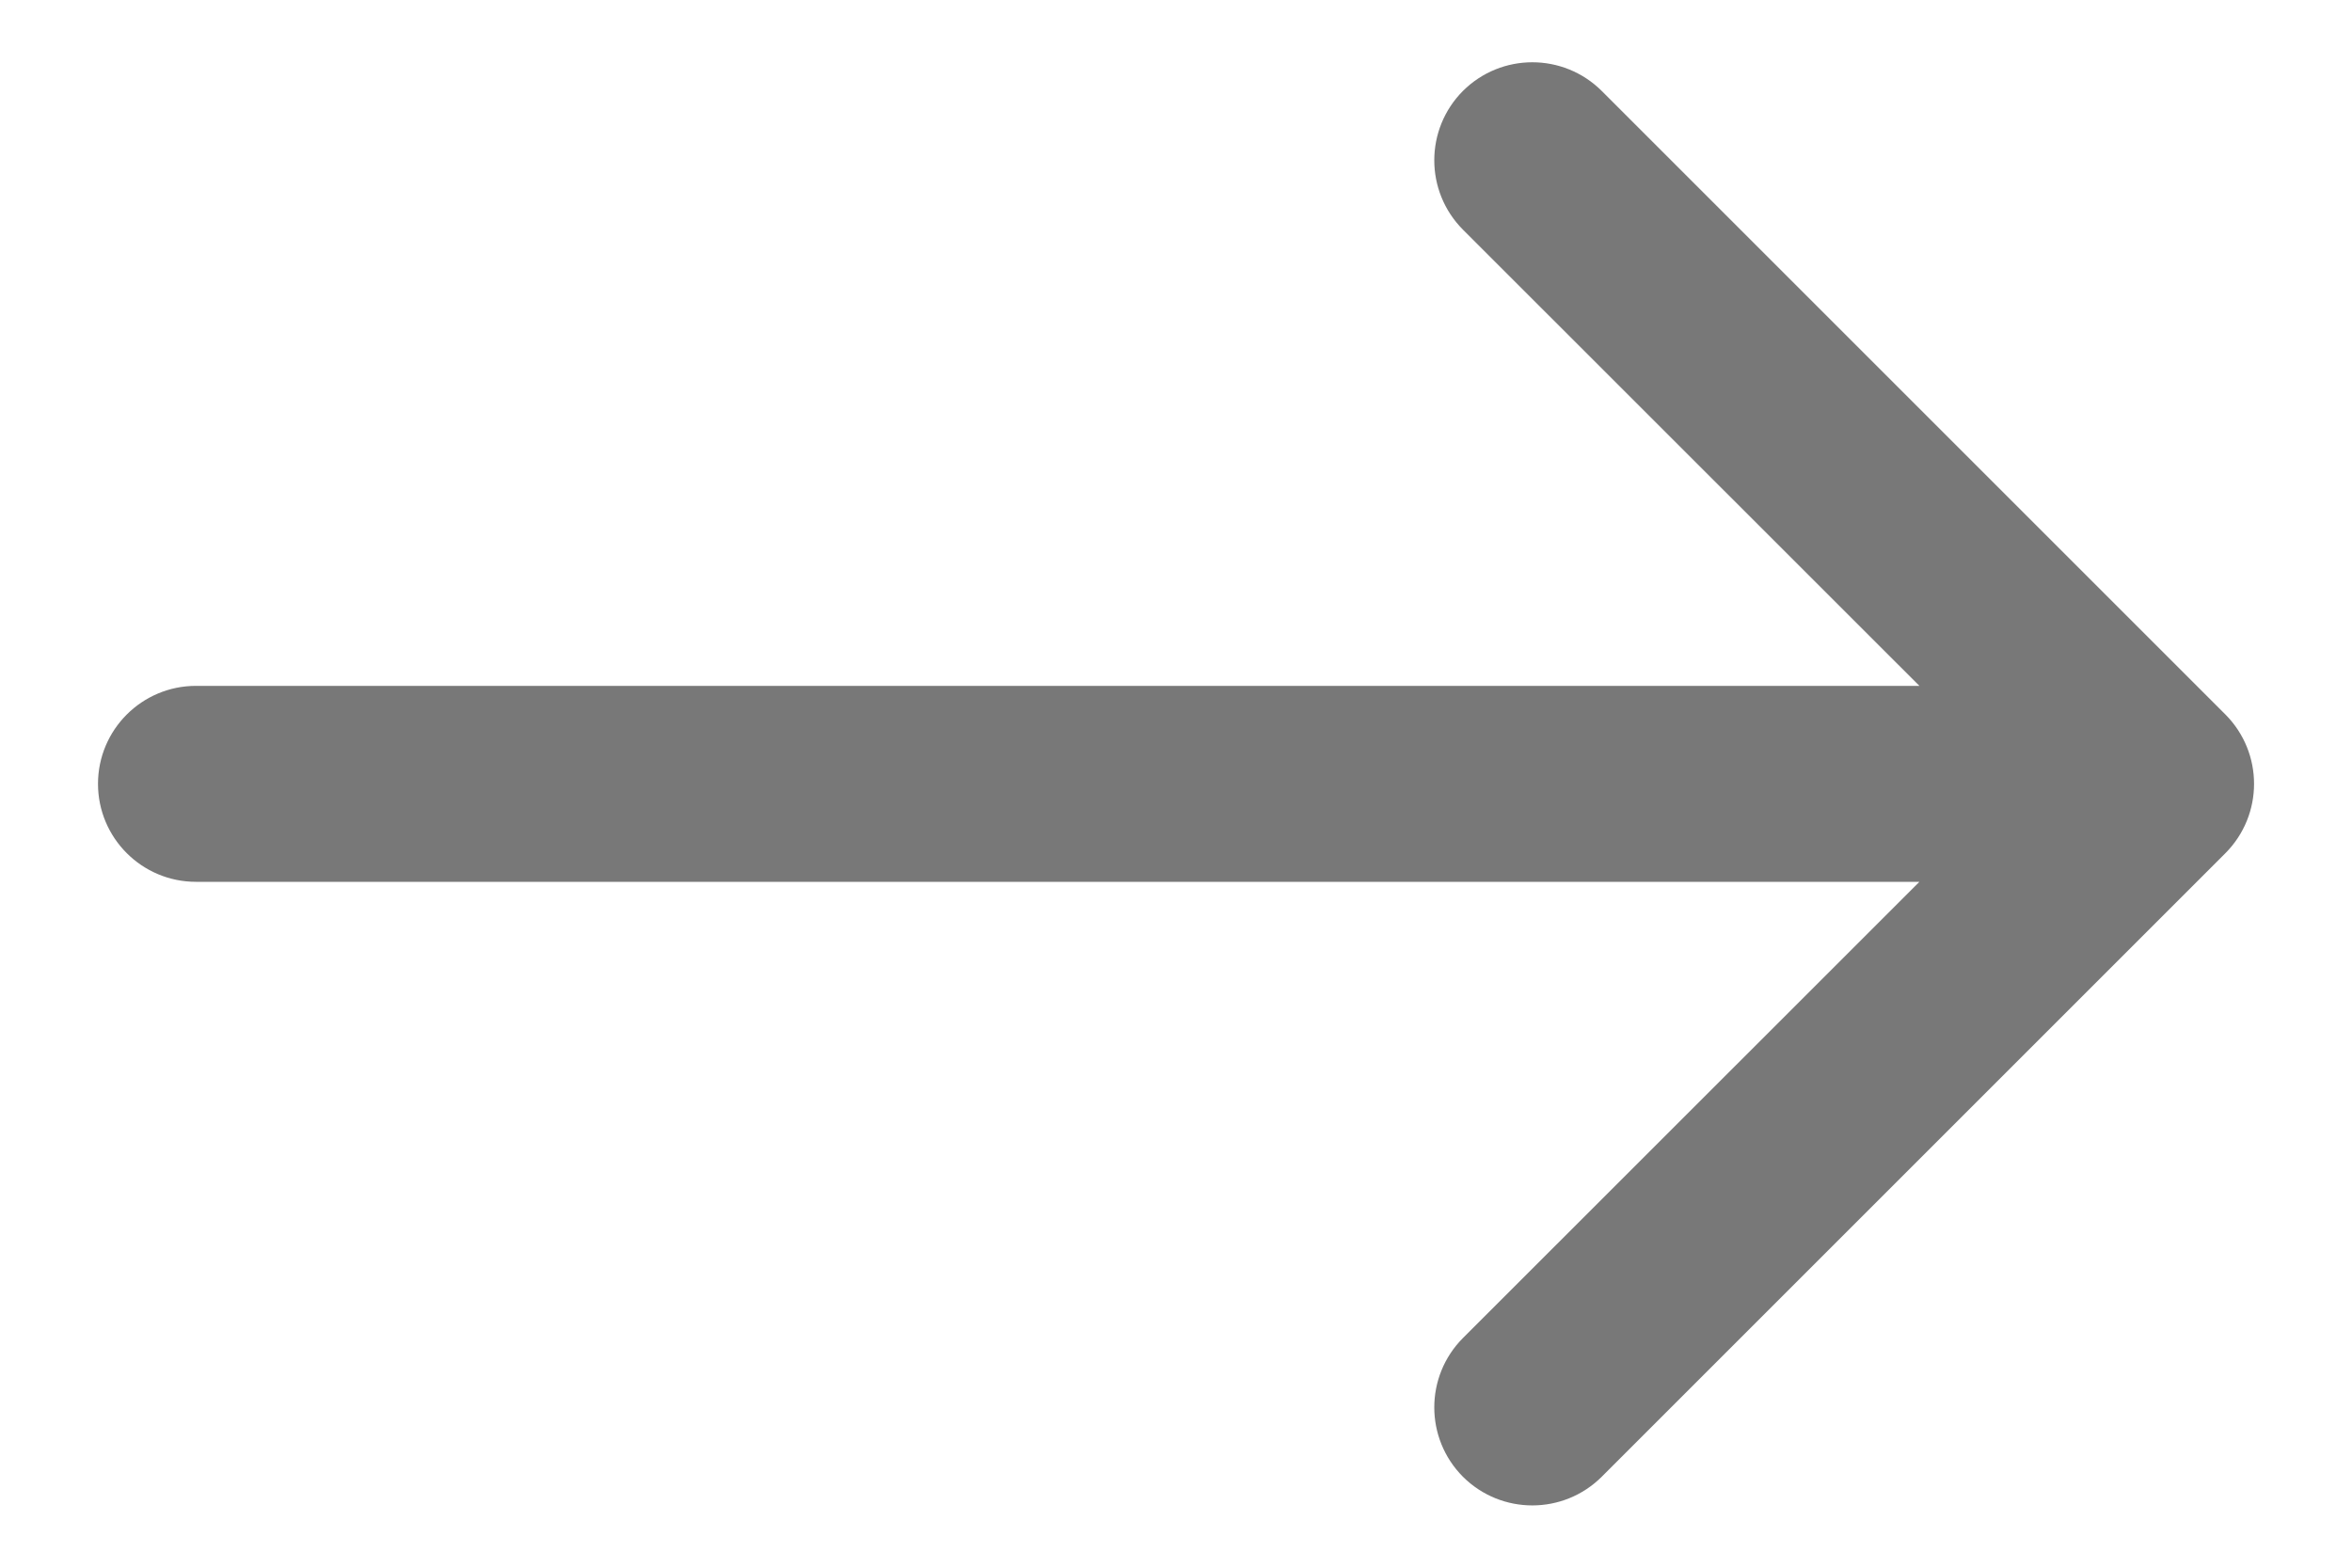
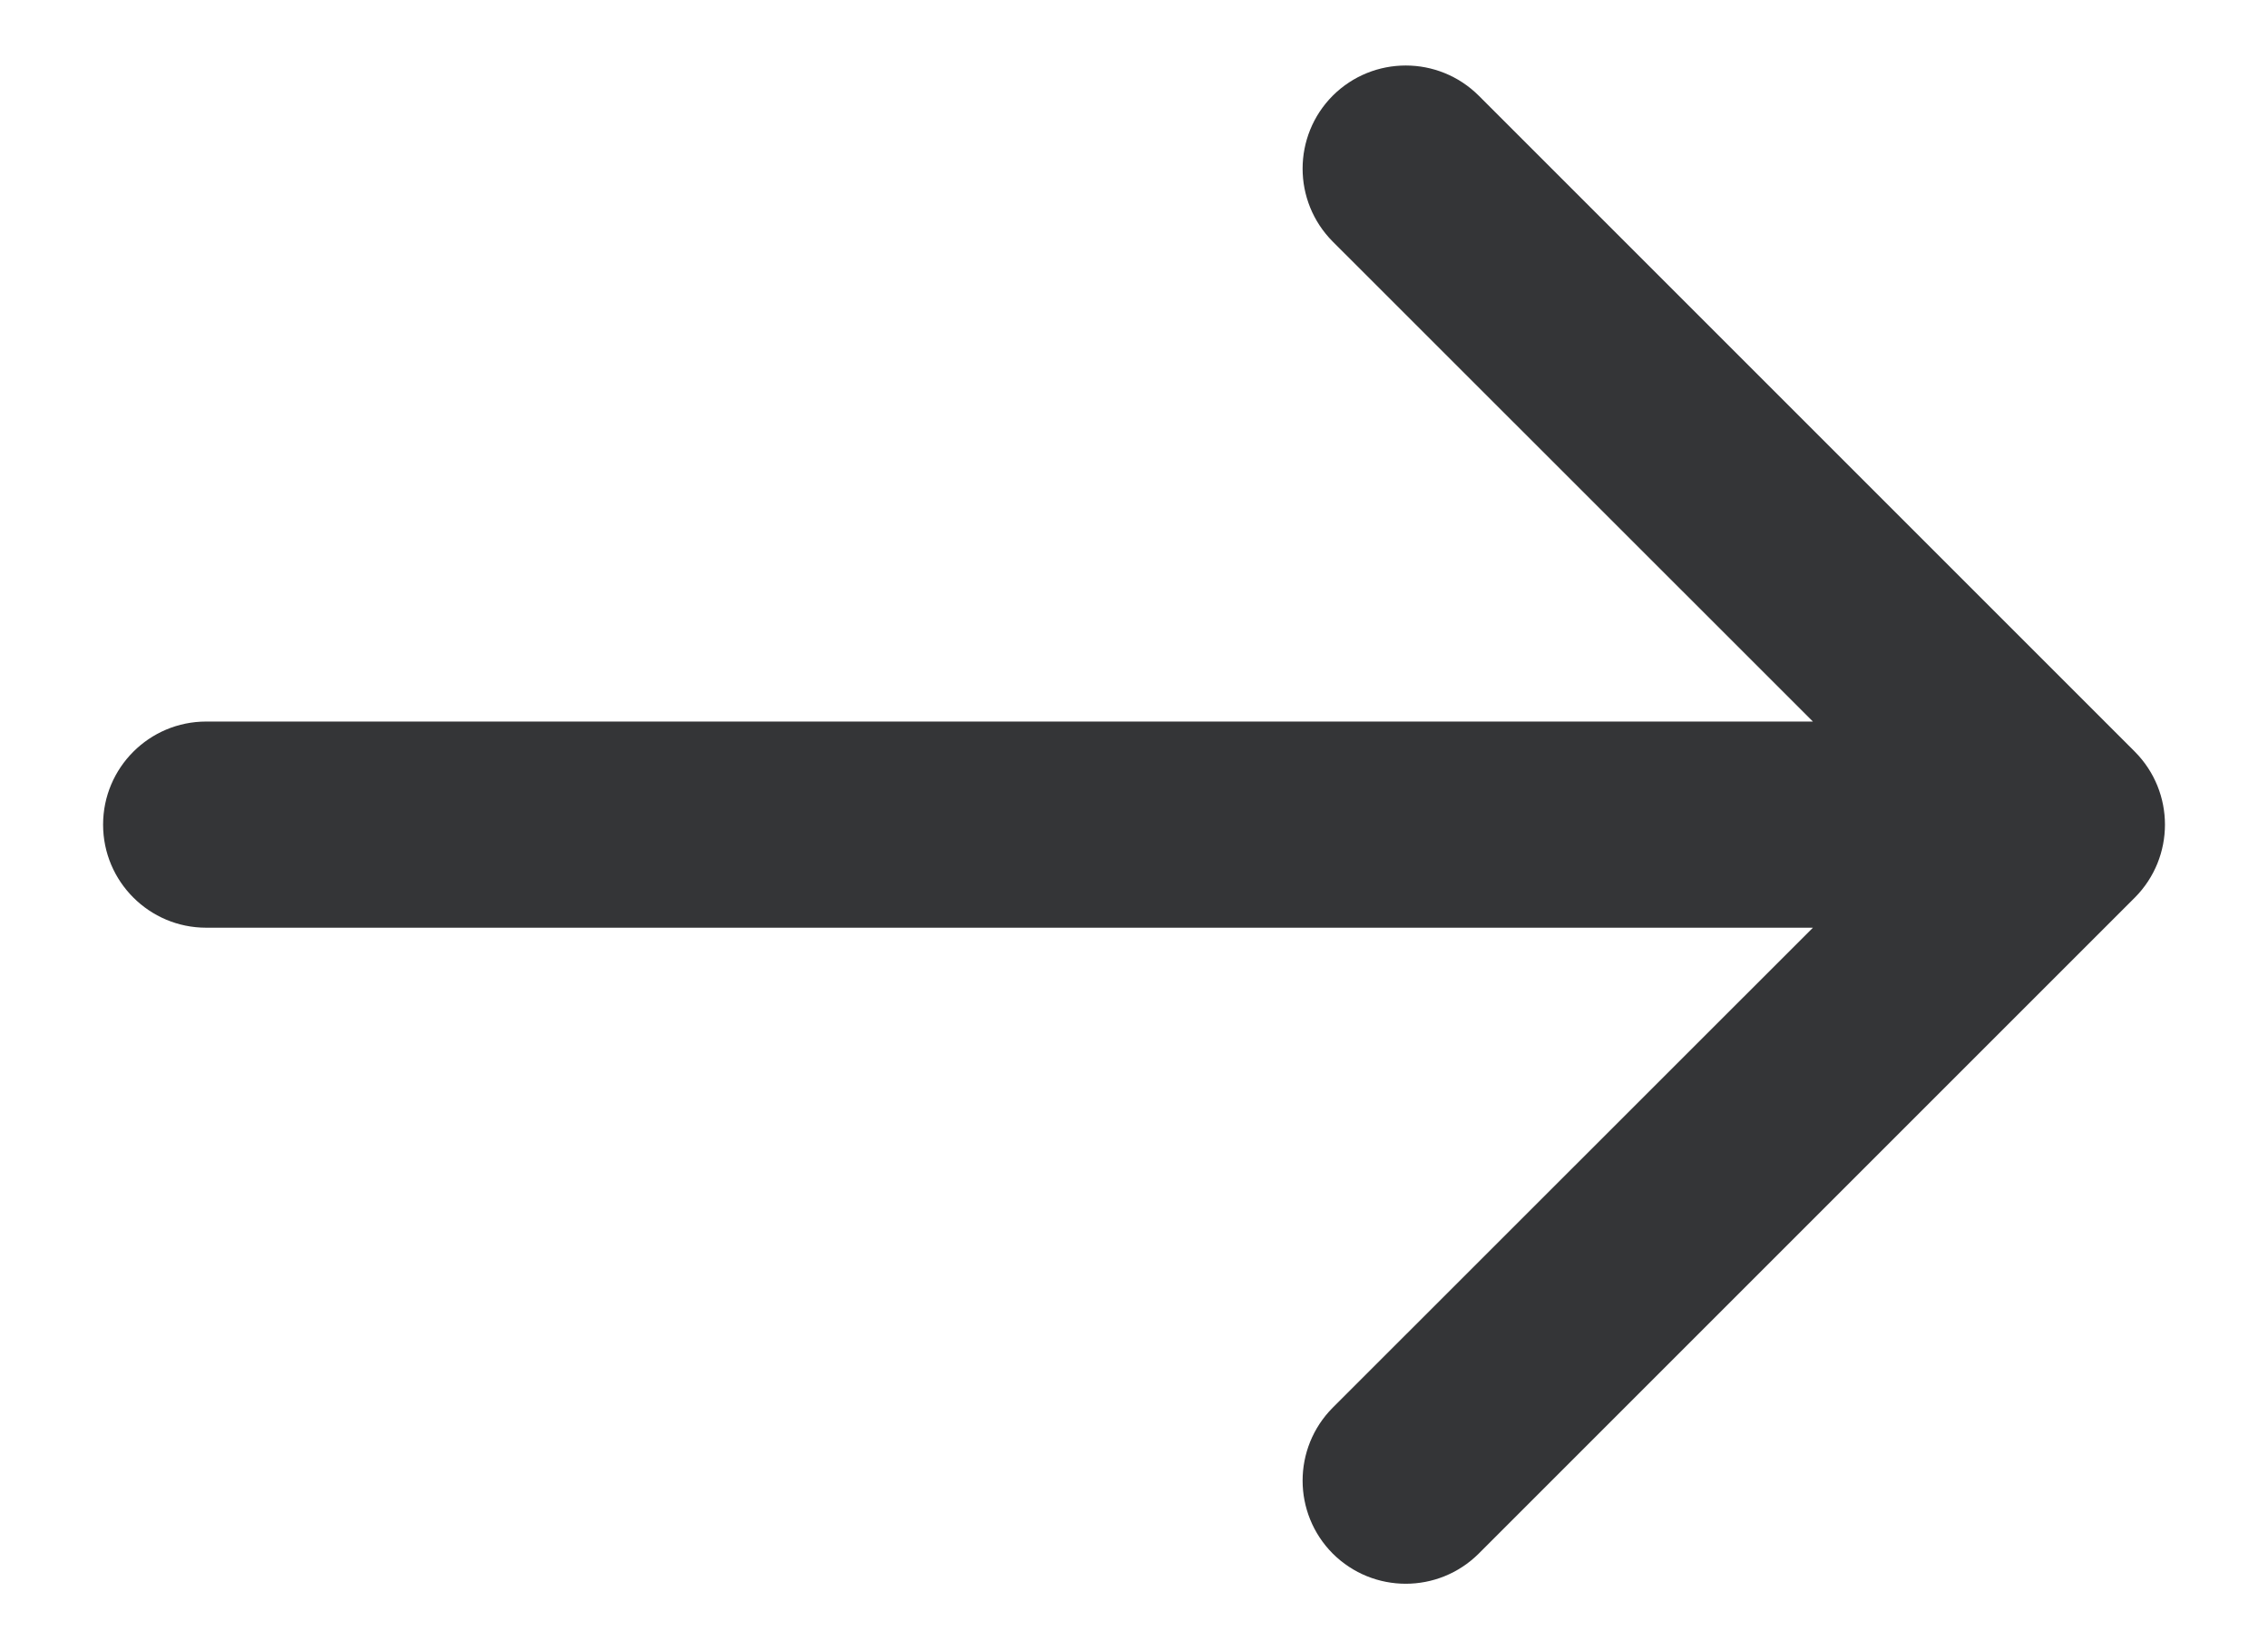
- <svg xmlns="http://www.w3.org/2000/svg" width="12" height="8" viewBox="0 0 12 8" fill="none">
-   <path d="M1 3.5C0.724 3.5 0.5 3.724 0.5 4C0.5 4.276 0.724 4.5 1 4.5L1 3.5ZM11.354 4.354C11.549 4.158 11.549 3.842 11.354 3.646L8.172 0.464C7.976 0.269 7.66 0.269 7.464 0.464C7.269 0.66 7.269 0.976 7.464 1.172L10.293 4L7.464 6.828C7.269 7.024 7.269 7.34 7.464 7.536C7.66 7.731 7.976 7.731 8.172 7.536L11.354 4.354ZM1 4.5L11 4.5L11 3.5L1 3.5L1 4.5Z" fill="#787878" />
+ <svg xmlns="http://www.w3.org/2000/svg" width="11" height="8" viewBox="0 0 11 8" fill="none">
+   <path d="M1 3.5C0.724 3.5 0.5 3.724 0.5 4C0.5 4.276 0.724 4.5 1 4.5L1 3.5ZM10.354 4.354C10.549 4.158 10.549 3.842 10.354 3.646L7.172 0.464C6.976 0.269 6.66 0.269 6.464 0.464C6.269 0.66 6.269 0.976 6.464 1.172L9.293 4L6.464 6.828C6.269 7.024 6.269 7.34 6.464 7.536C6.66 7.731 6.976 7.731 7.172 7.536L10.354 4.354ZM1 4.5L10 4.5L10 3.5L1 3.5L1 4.5Z" fill="#343537" />
</svg>
